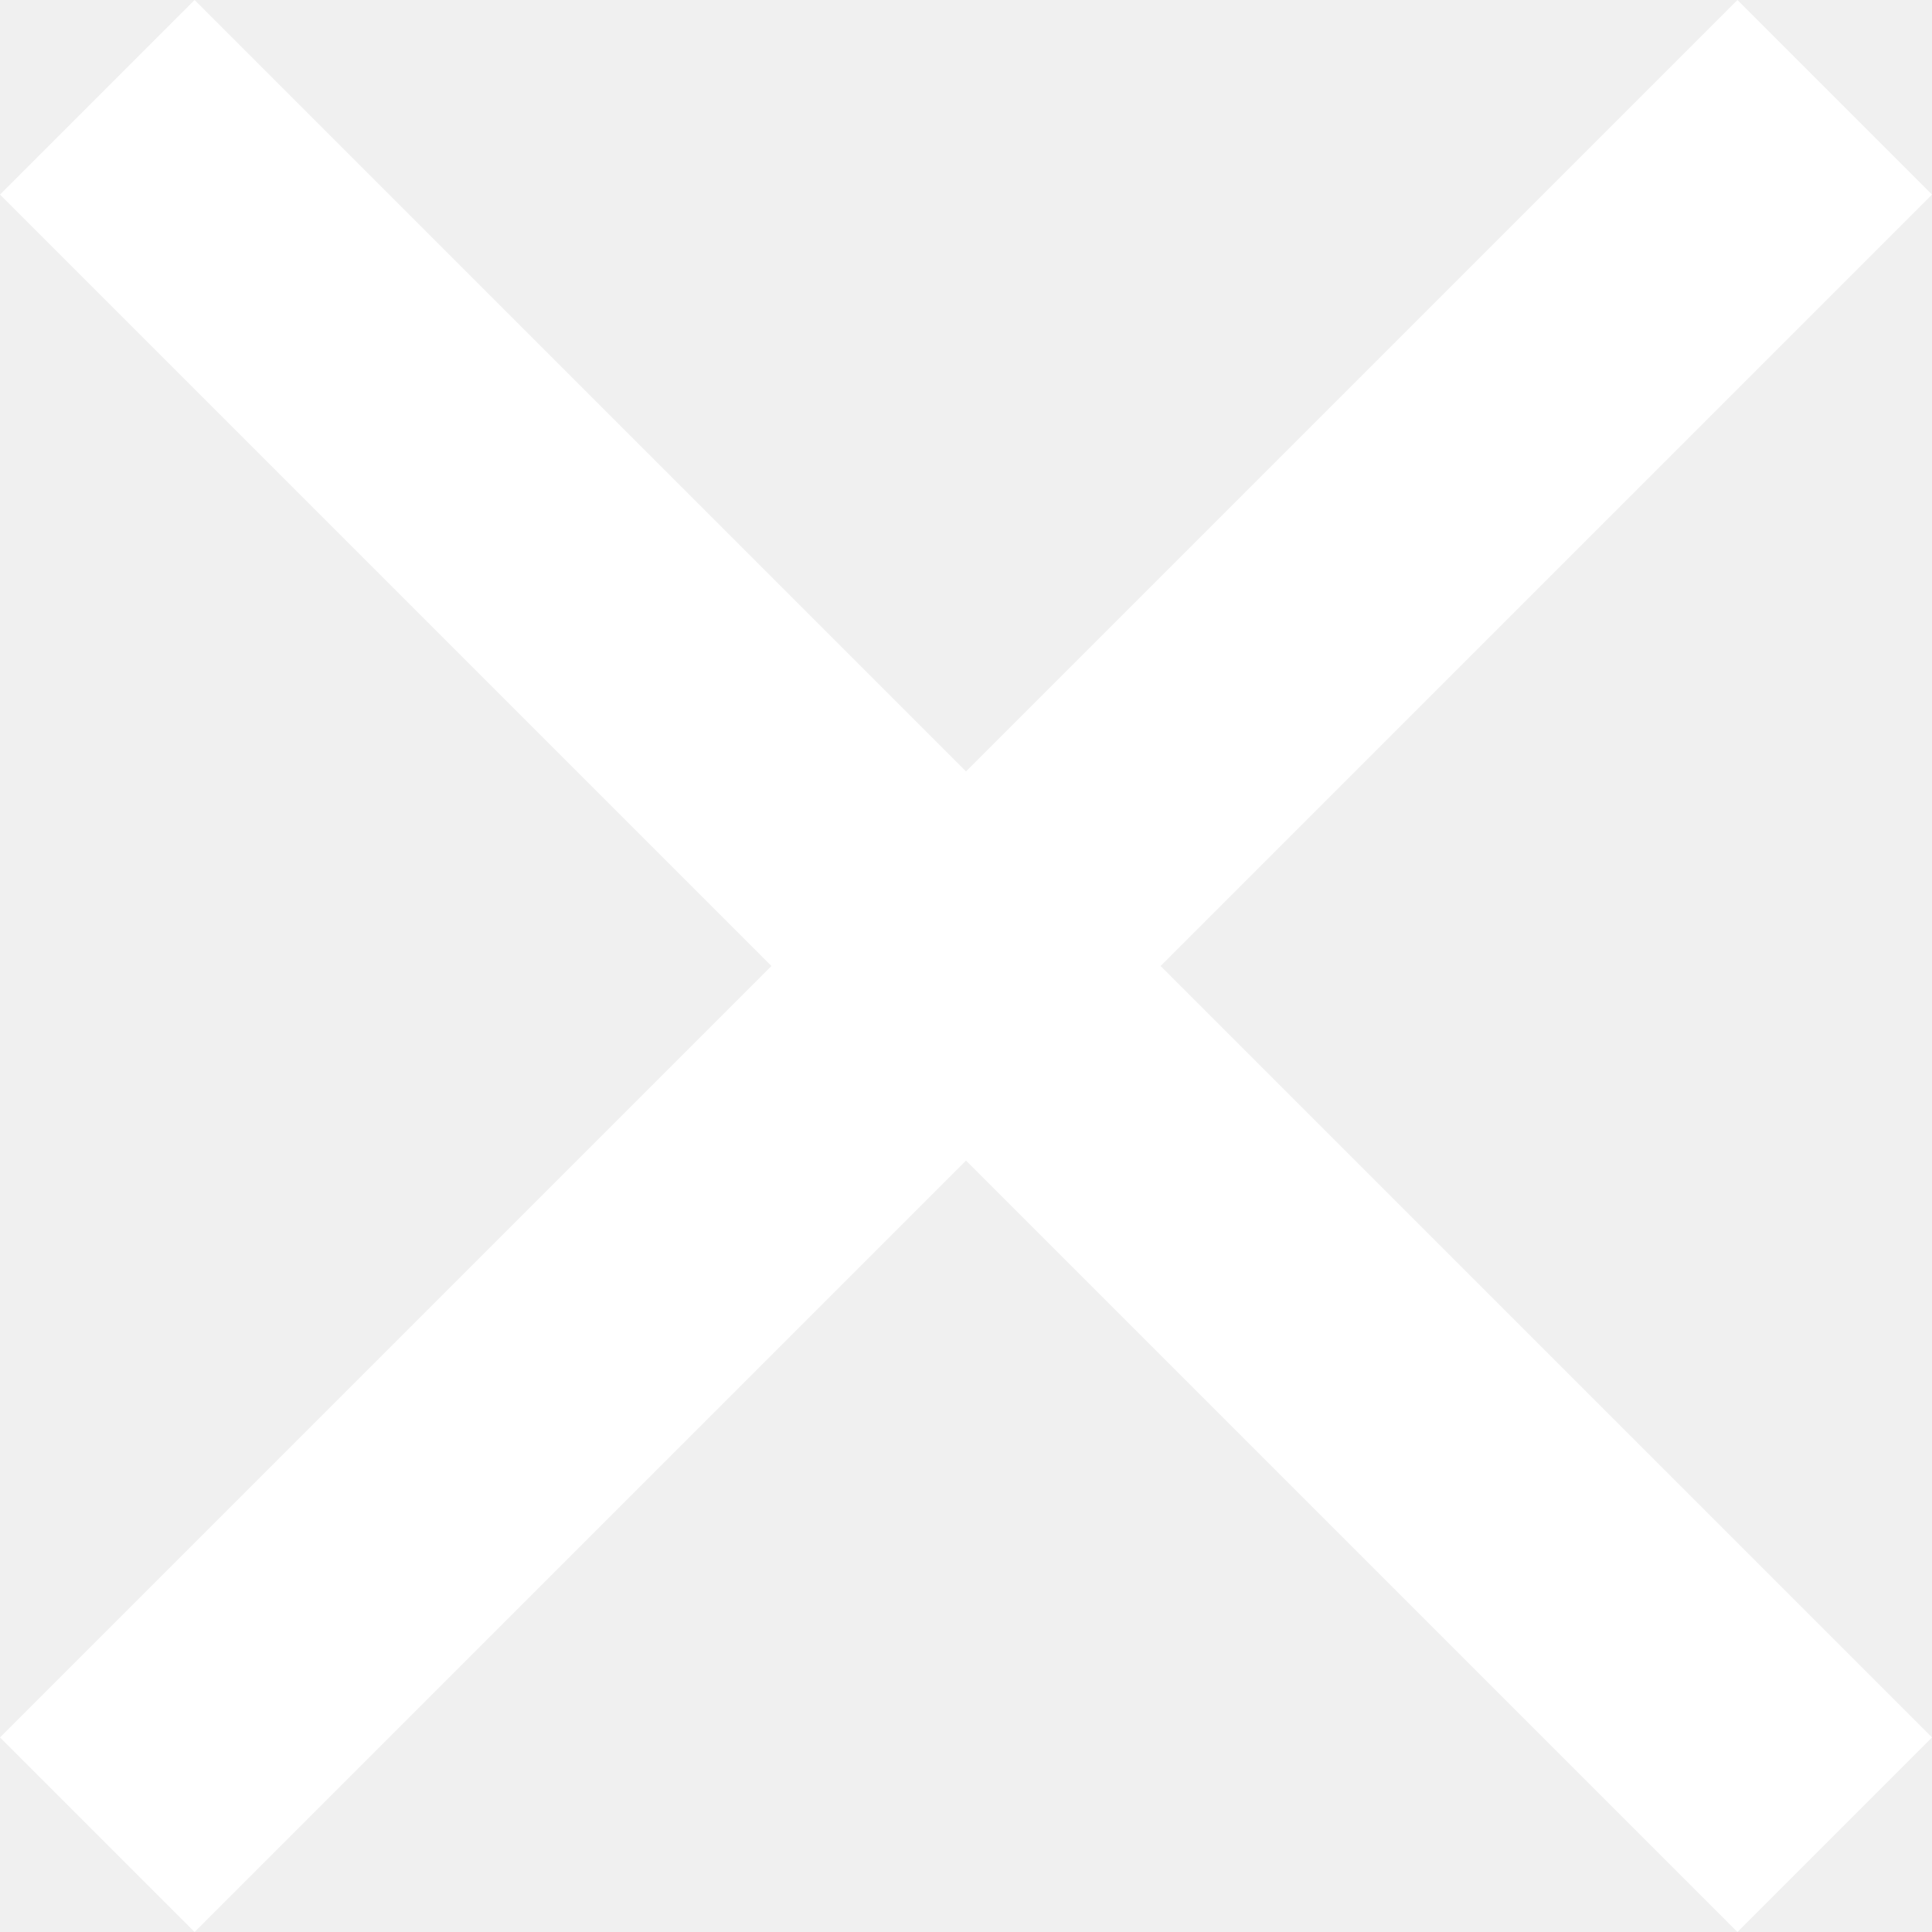
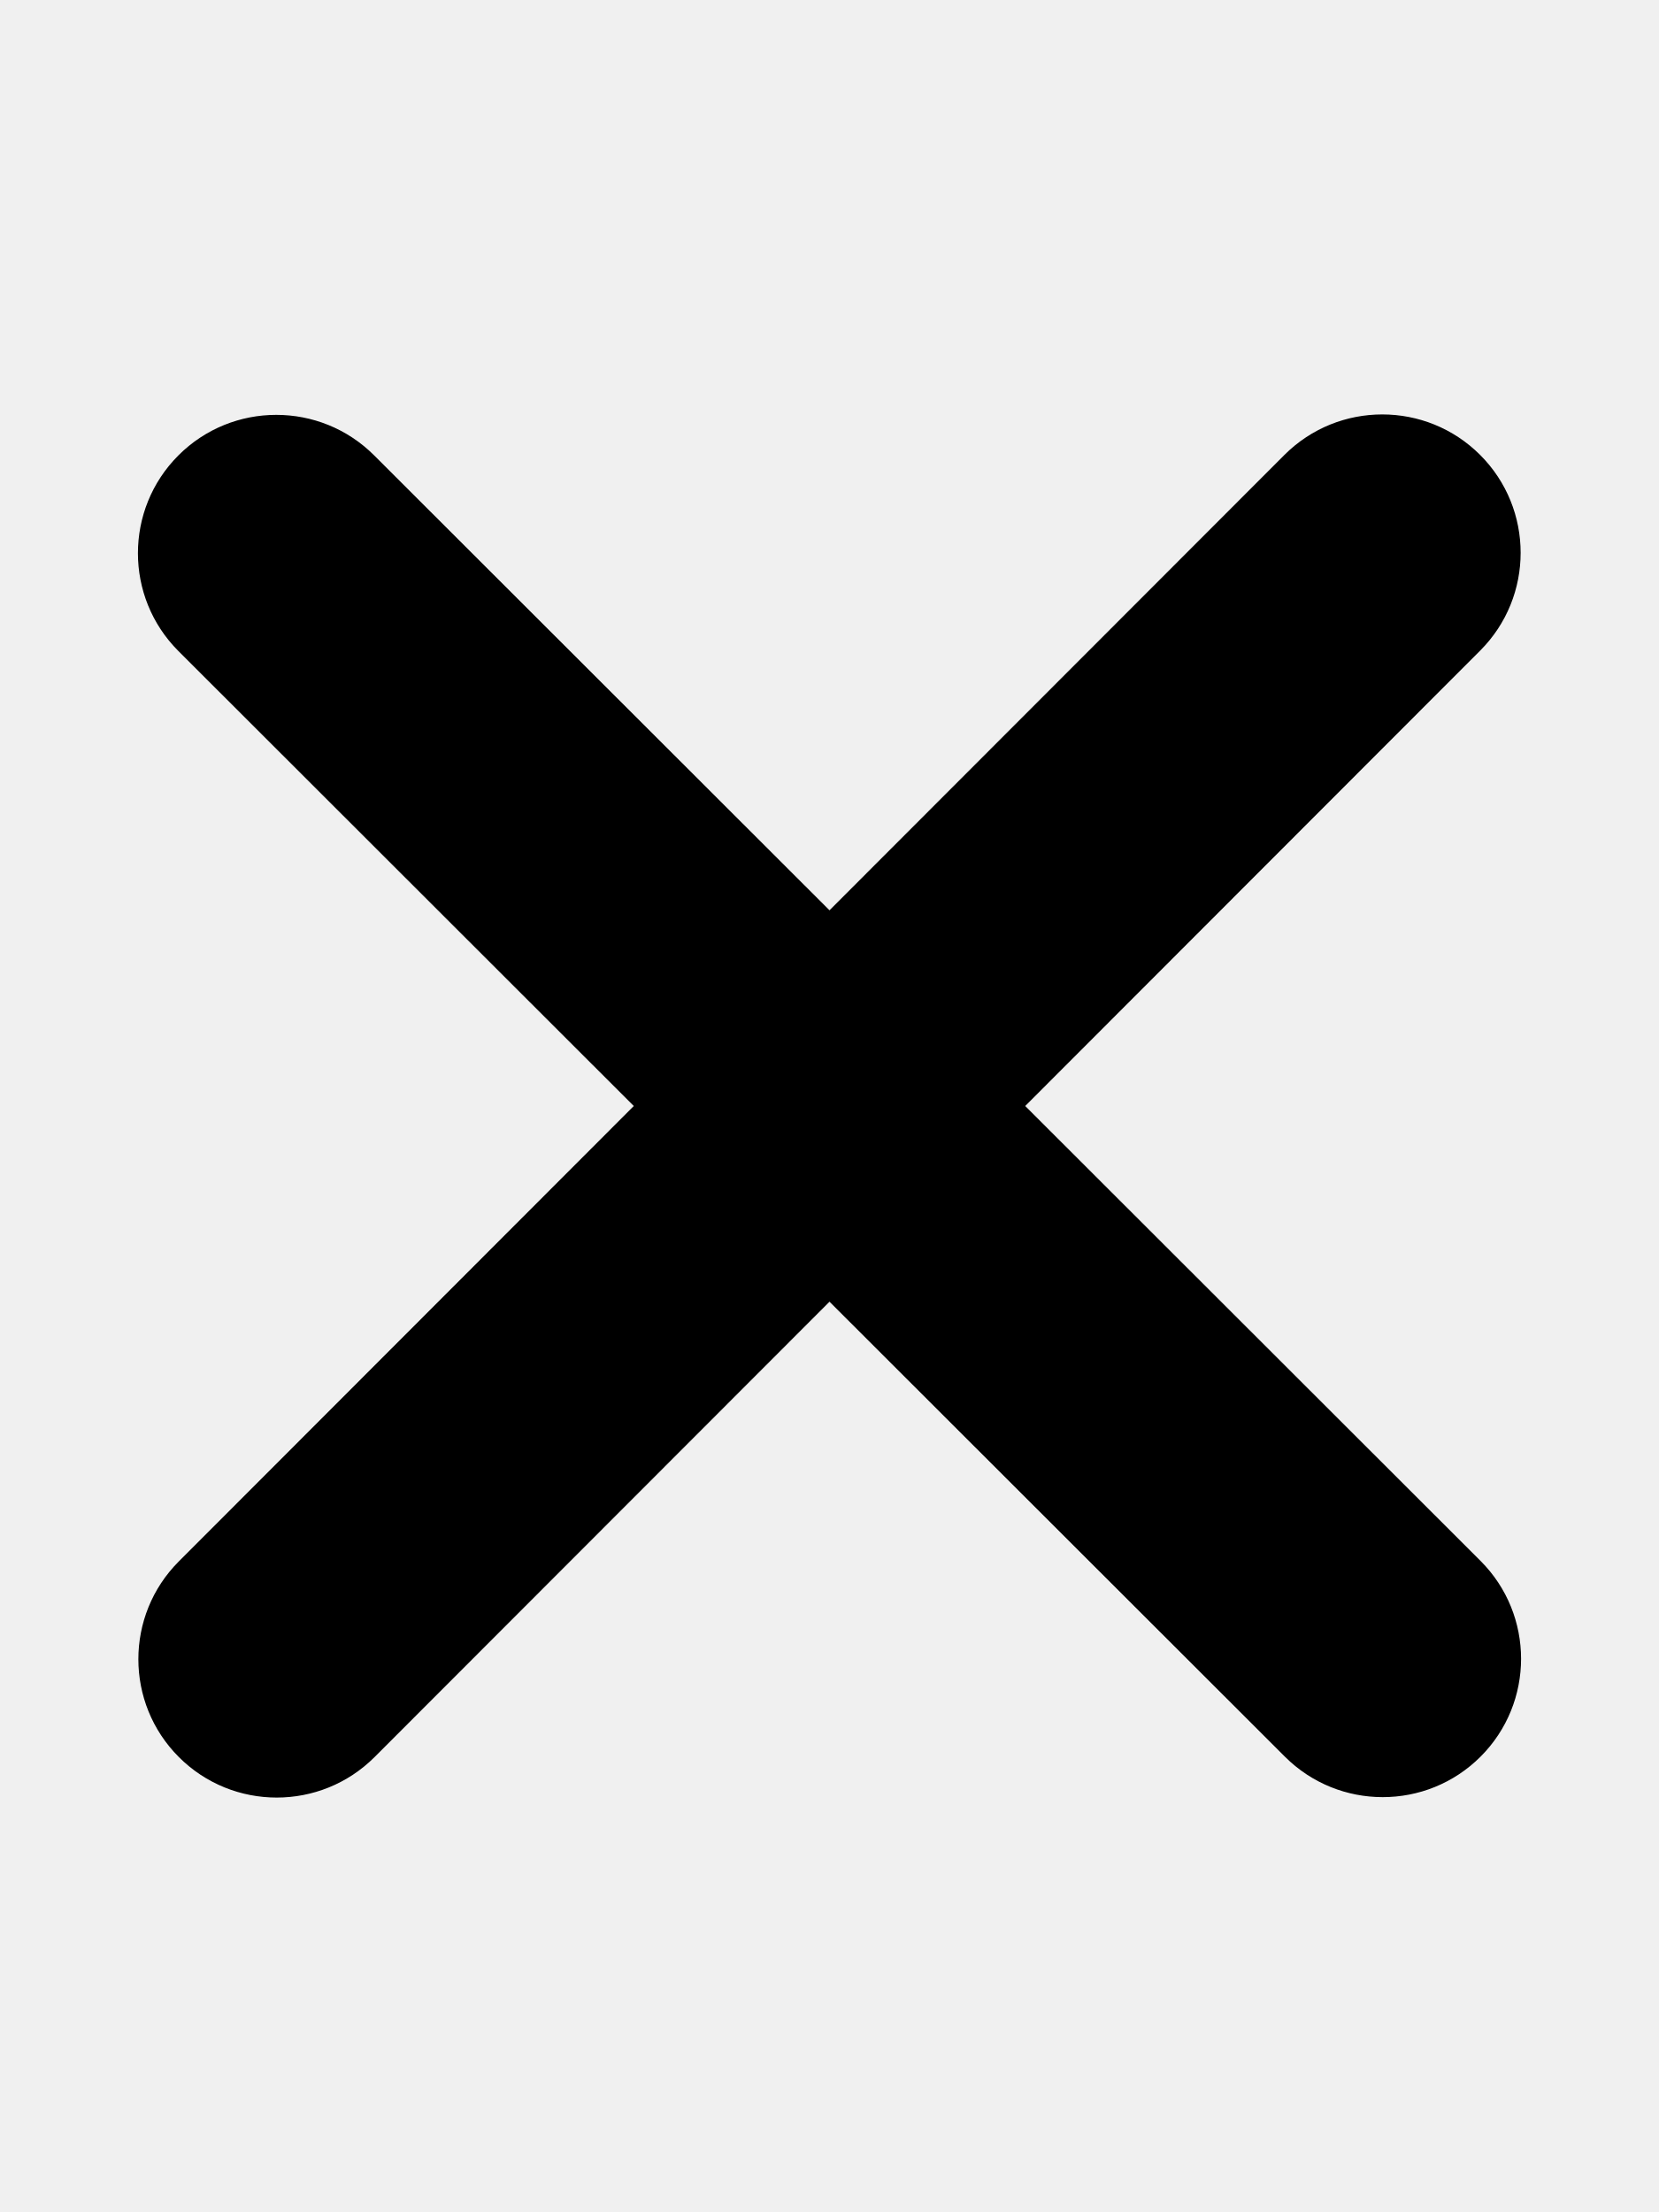
- <svg xmlns="http://www.w3.org/2000/svg" width="42" height="42" viewBox="0 0 42 42" fill="none">
-   <path d="M42 4.23L37.77 0L21 16.77L4.23 0L0 4.23L16.77 21L0 37.77L4.23 42L21 25.23L37.77 42L42 37.77L25.23 21L42 4.23Z" fill="white" />
+ <svg xmlns="http://www.w3.org/2000/svg" viewBox="0 0 384 512">
+   <path d="M342.6 150.6c12.5-12.5 12.5-32.8 0-45.3s-32.8-12.5-45.3 0L192 210.7 86.6 105.4c-12.5-12.5-32.8-12.5-45.3 0s-12.5 32.8 0 45.3L146.7 256 41.4 361.4c-12.5 12.5-12.5 32.8 0 45.3s32.8 12.5 45.3 0L192 301.3 297.4 406.6c12.5 12.5 32.8 12.5 45.3 0s12.5-32.8 0-45.3L237.3 256 342.6 150.6z" />
</svg>
